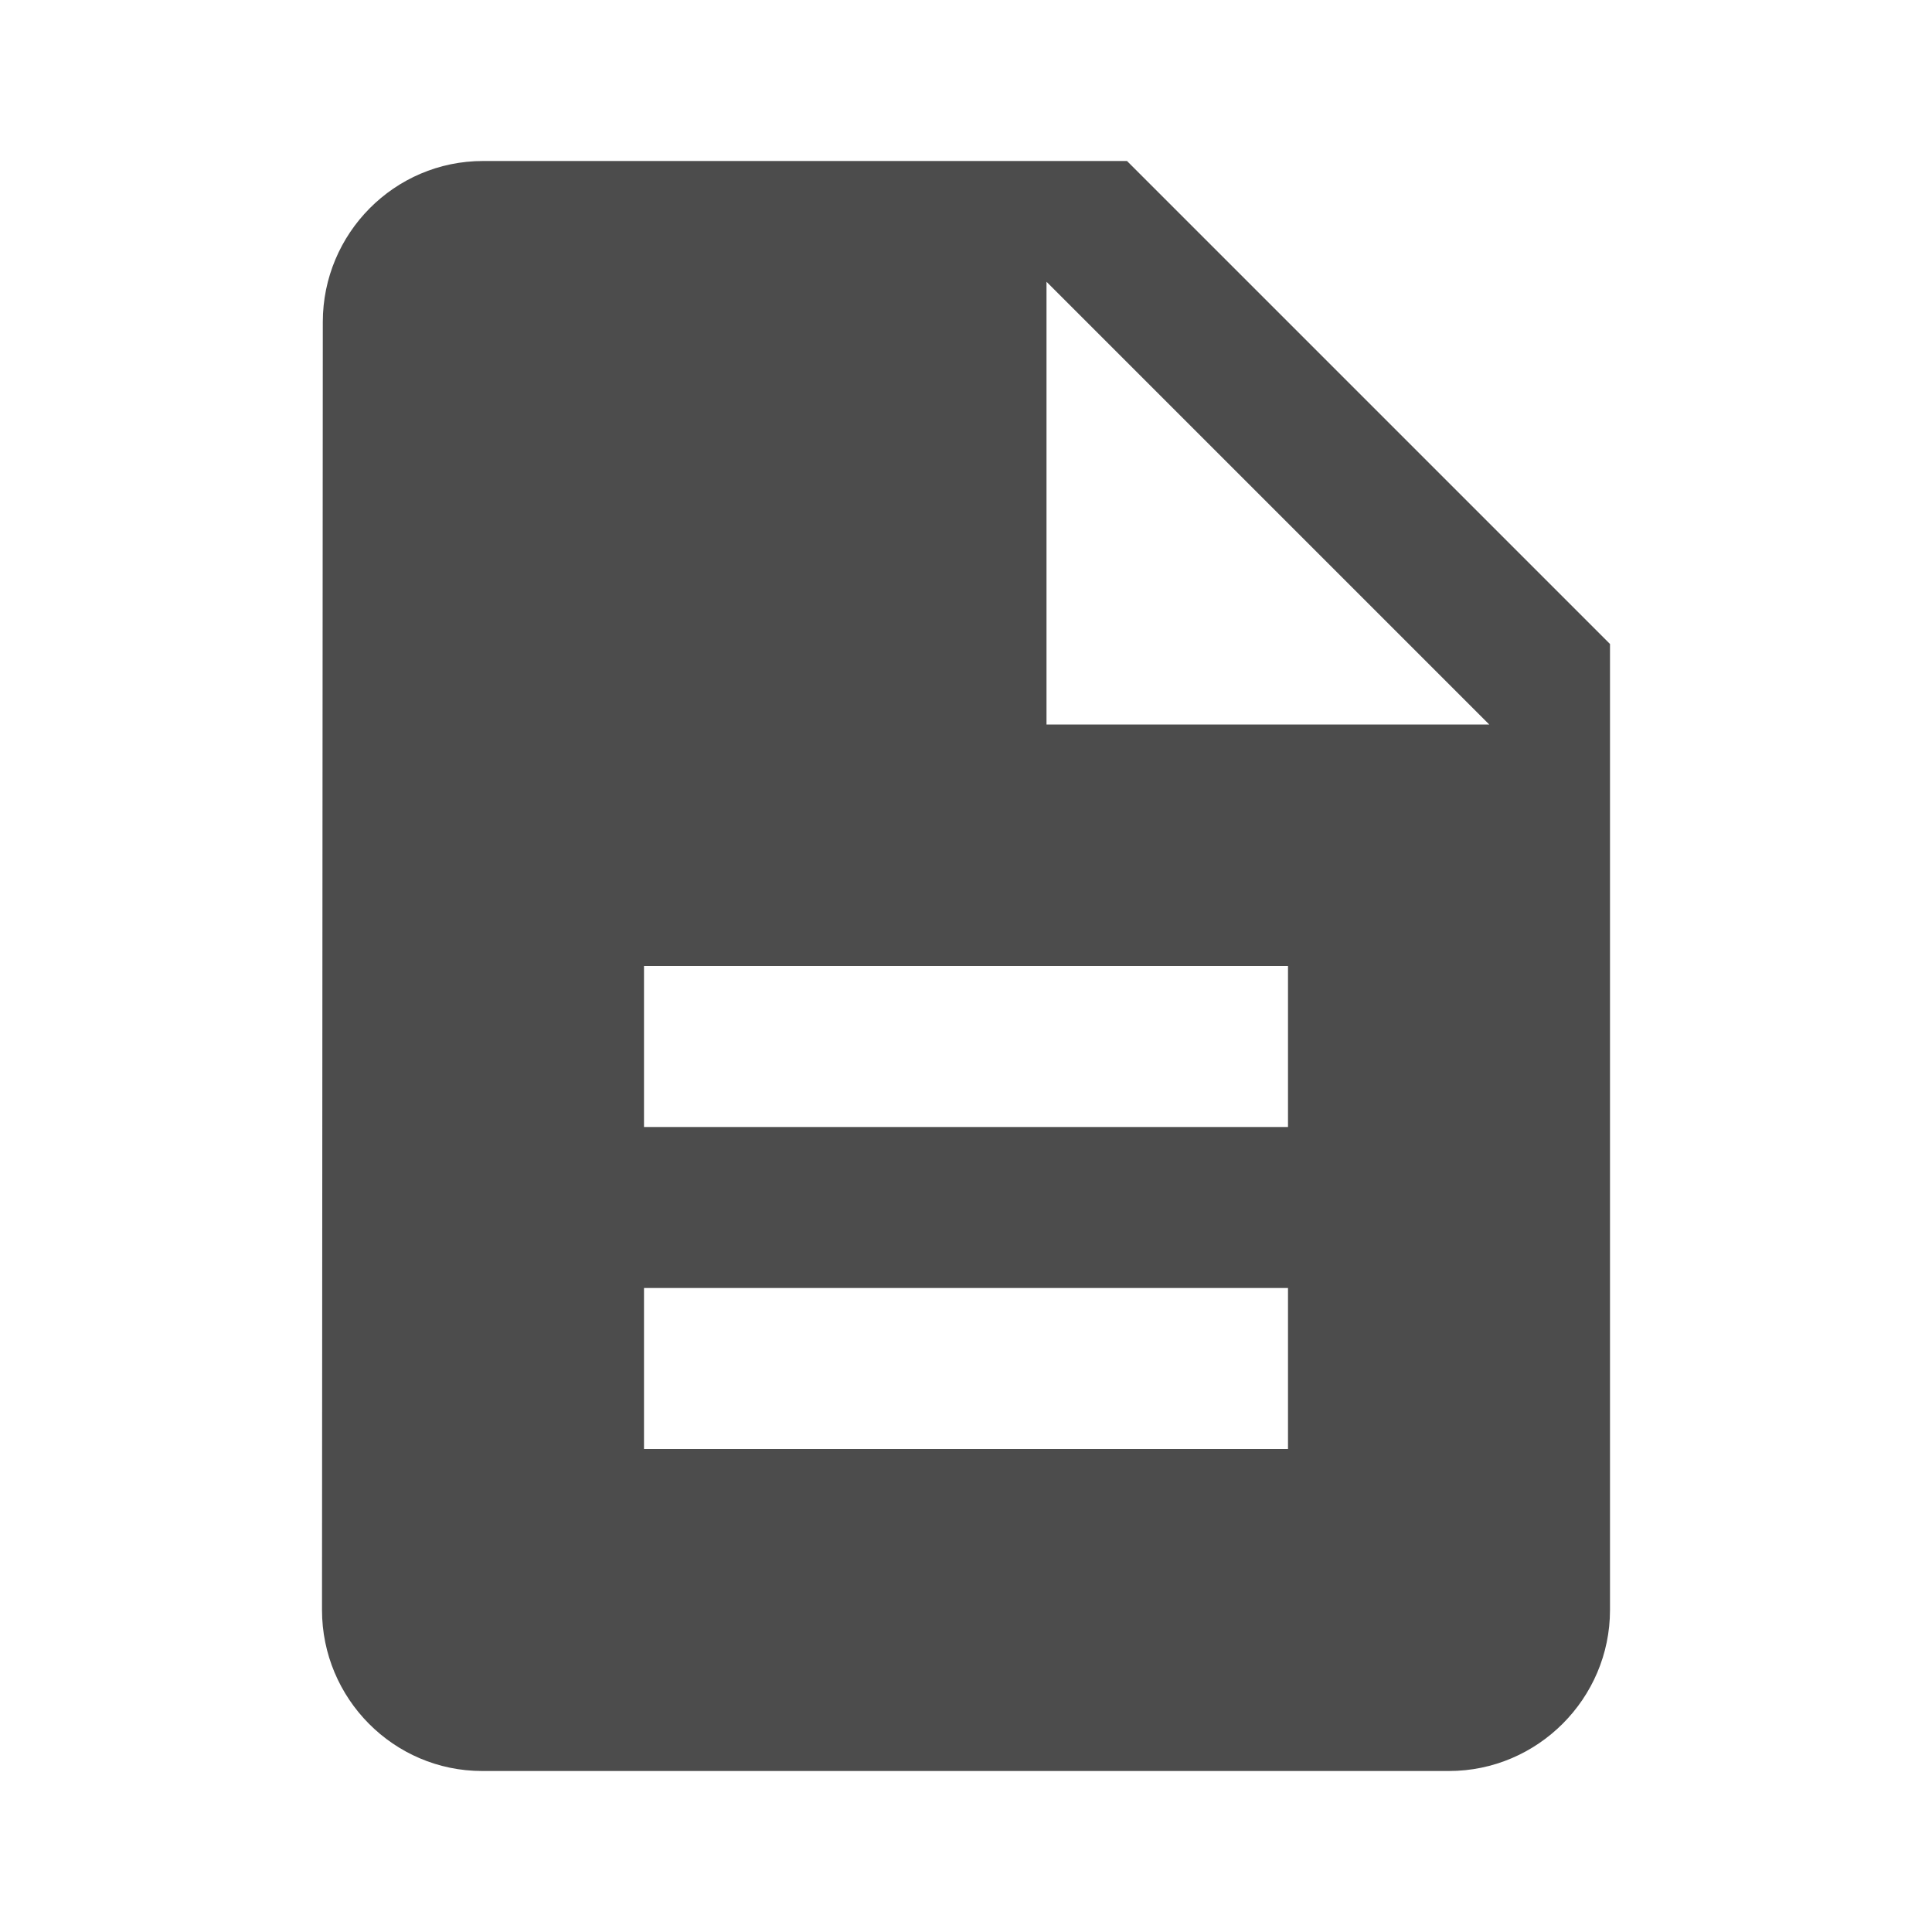
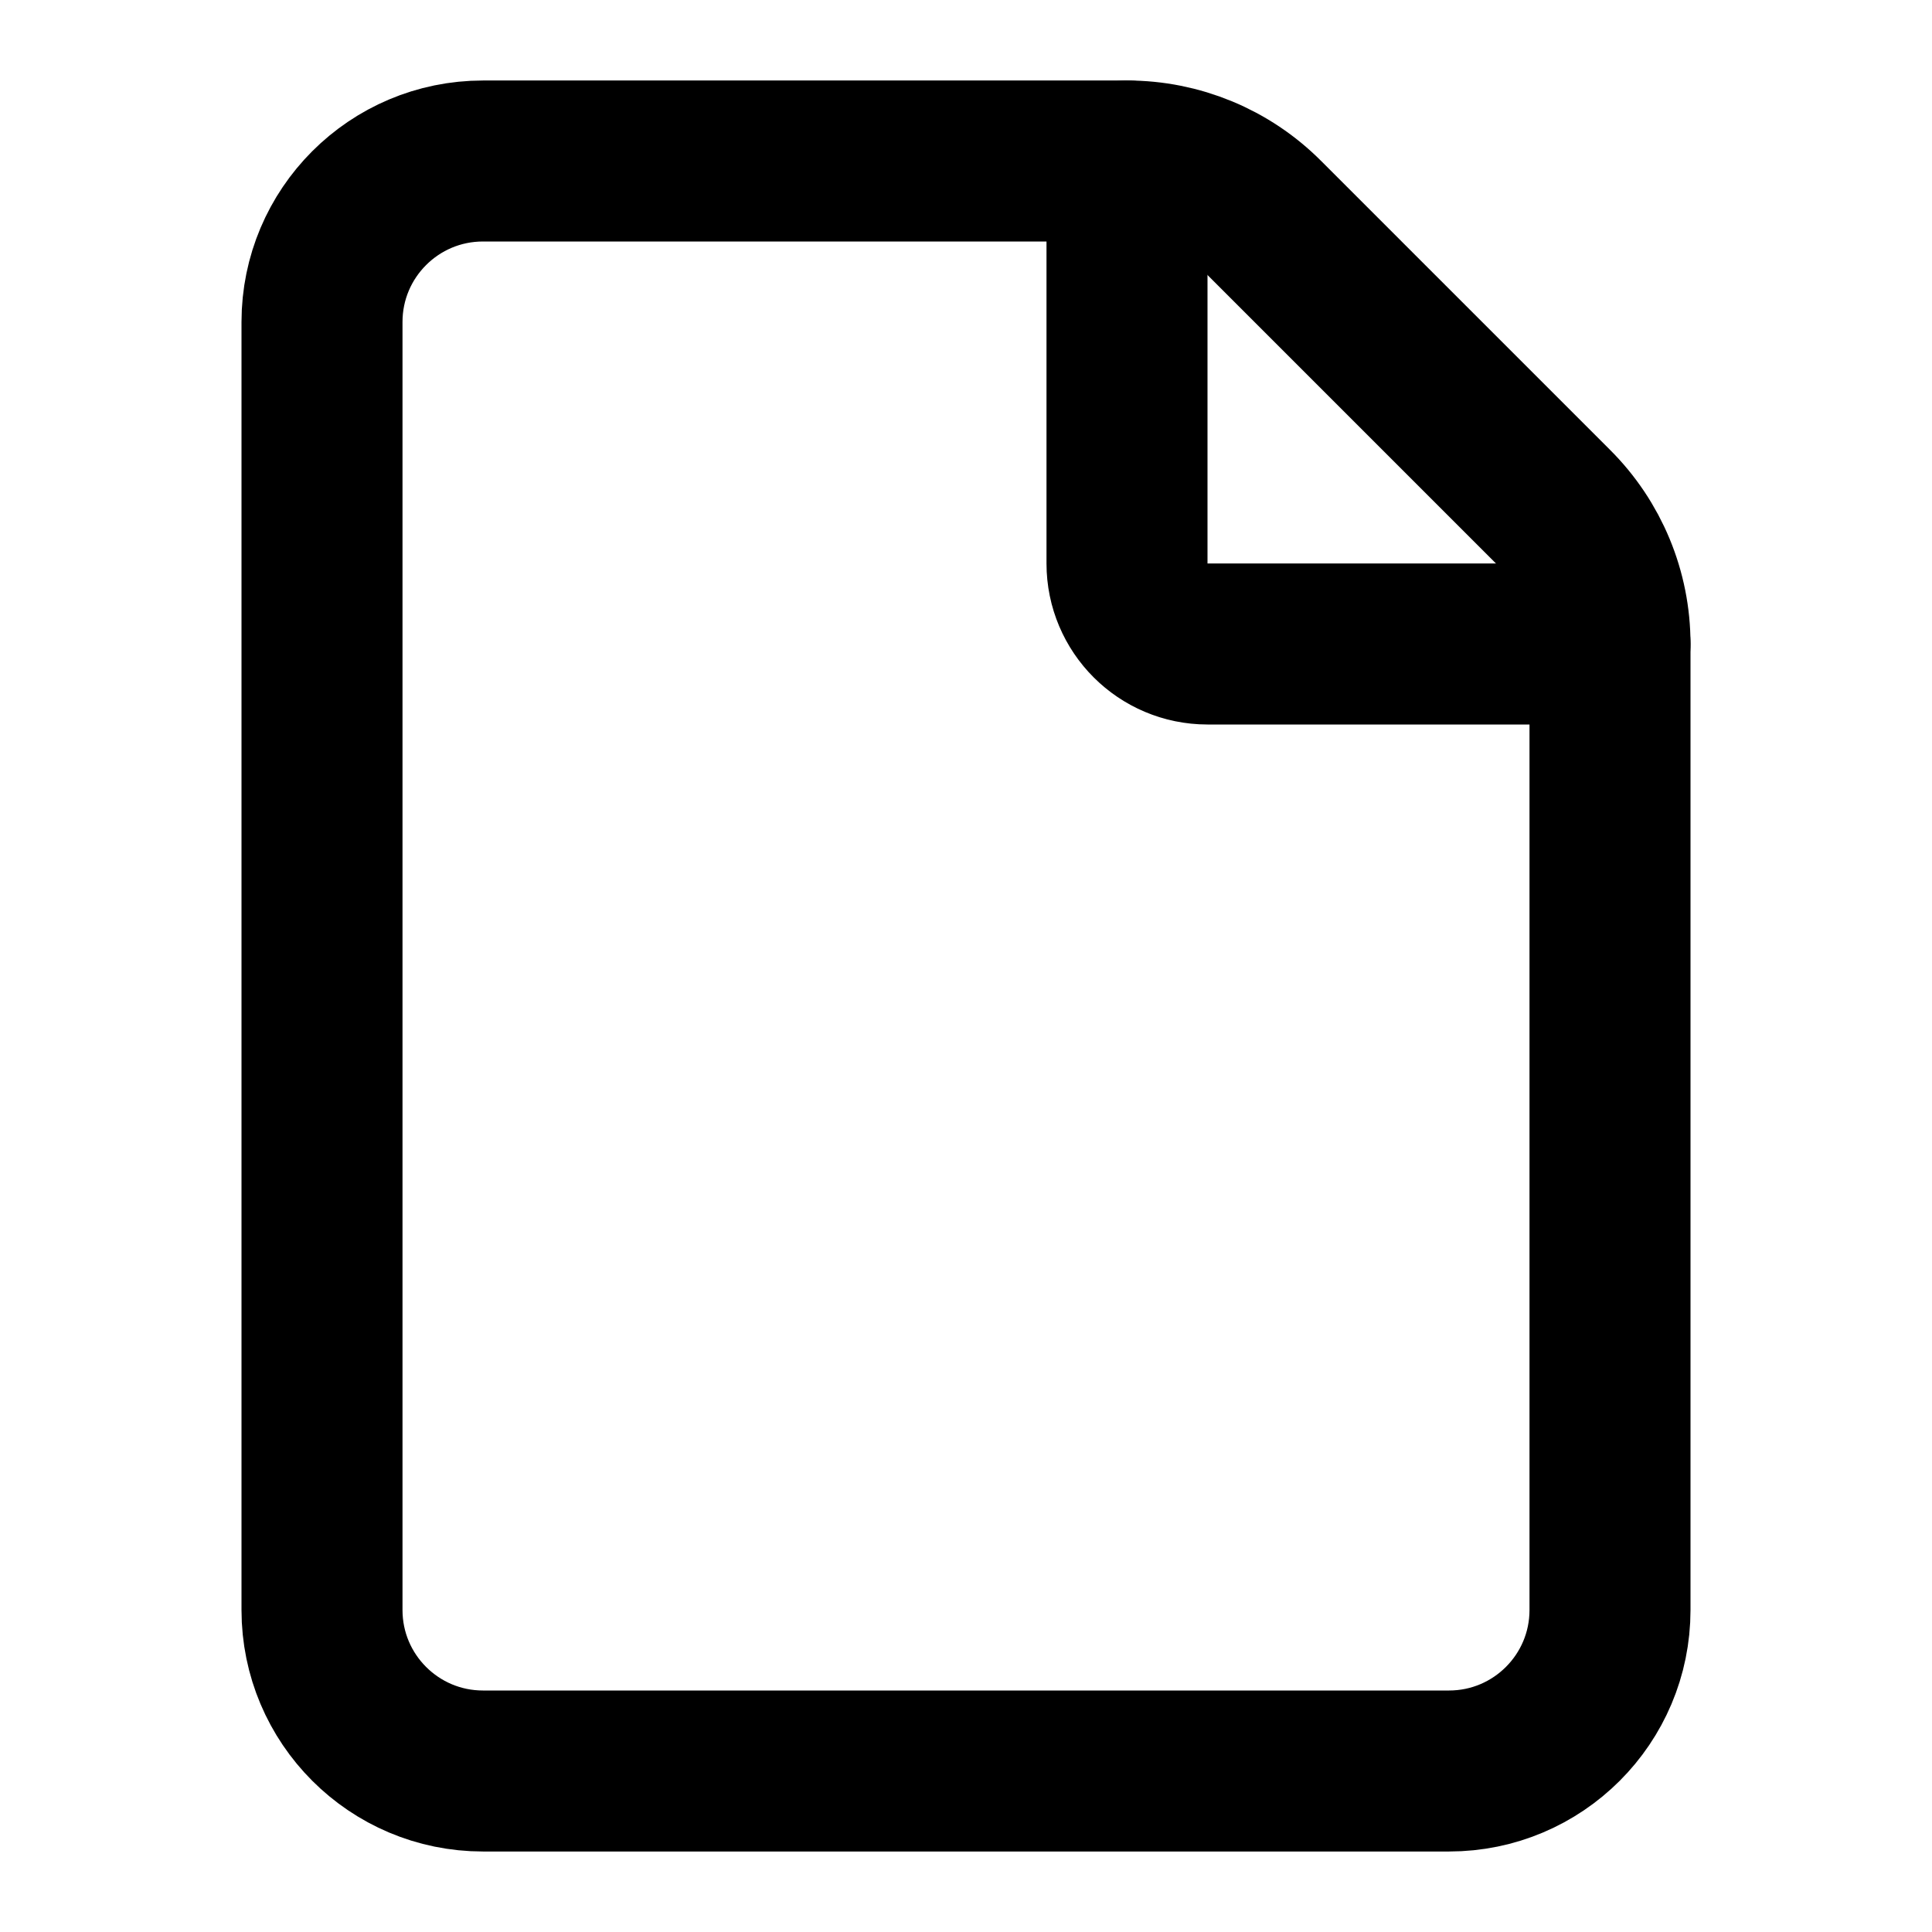
- <svg xmlns="http://www.w3.org/2000/svg" width="16" height="16" viewBox="0 0 24 24" fill="currentColor">
-   <path d="M14 2H6c-1.1 0-1.99.9-1.99 2L4 20c0 1.1.89 2 1.99 2H18c1.1 0 2-.9 2-2V8l-6-6zm2 16H8v-2h8v2zm0-4H8v-2h8v2zm-3-5V3.5L18.5 9H13z" fill-opacity="0.7" />
+ <svg xmlns="http://www.w3.org/2000/svg" class="lucide lucide-file" width="24" height="24" viewBox="0 0 24 24" fill="none" stroke="currentColor" stroke-width="2" stroke-linecap="round" stroke-linejoin="round">
+   <path d="M6 22a2 2 0 0 1-2-2V4a2 2 0 0 1 2-2h8a2.4 2.4 0 0 1 1.704.706l3.588 3.588A2.4 2.4 0 0 1 20 8v12a2 2 0 0 1-2 2z" />
+   <path d="M14 2v5a1 1 0 0 0 1 1h5" />
</svg>
